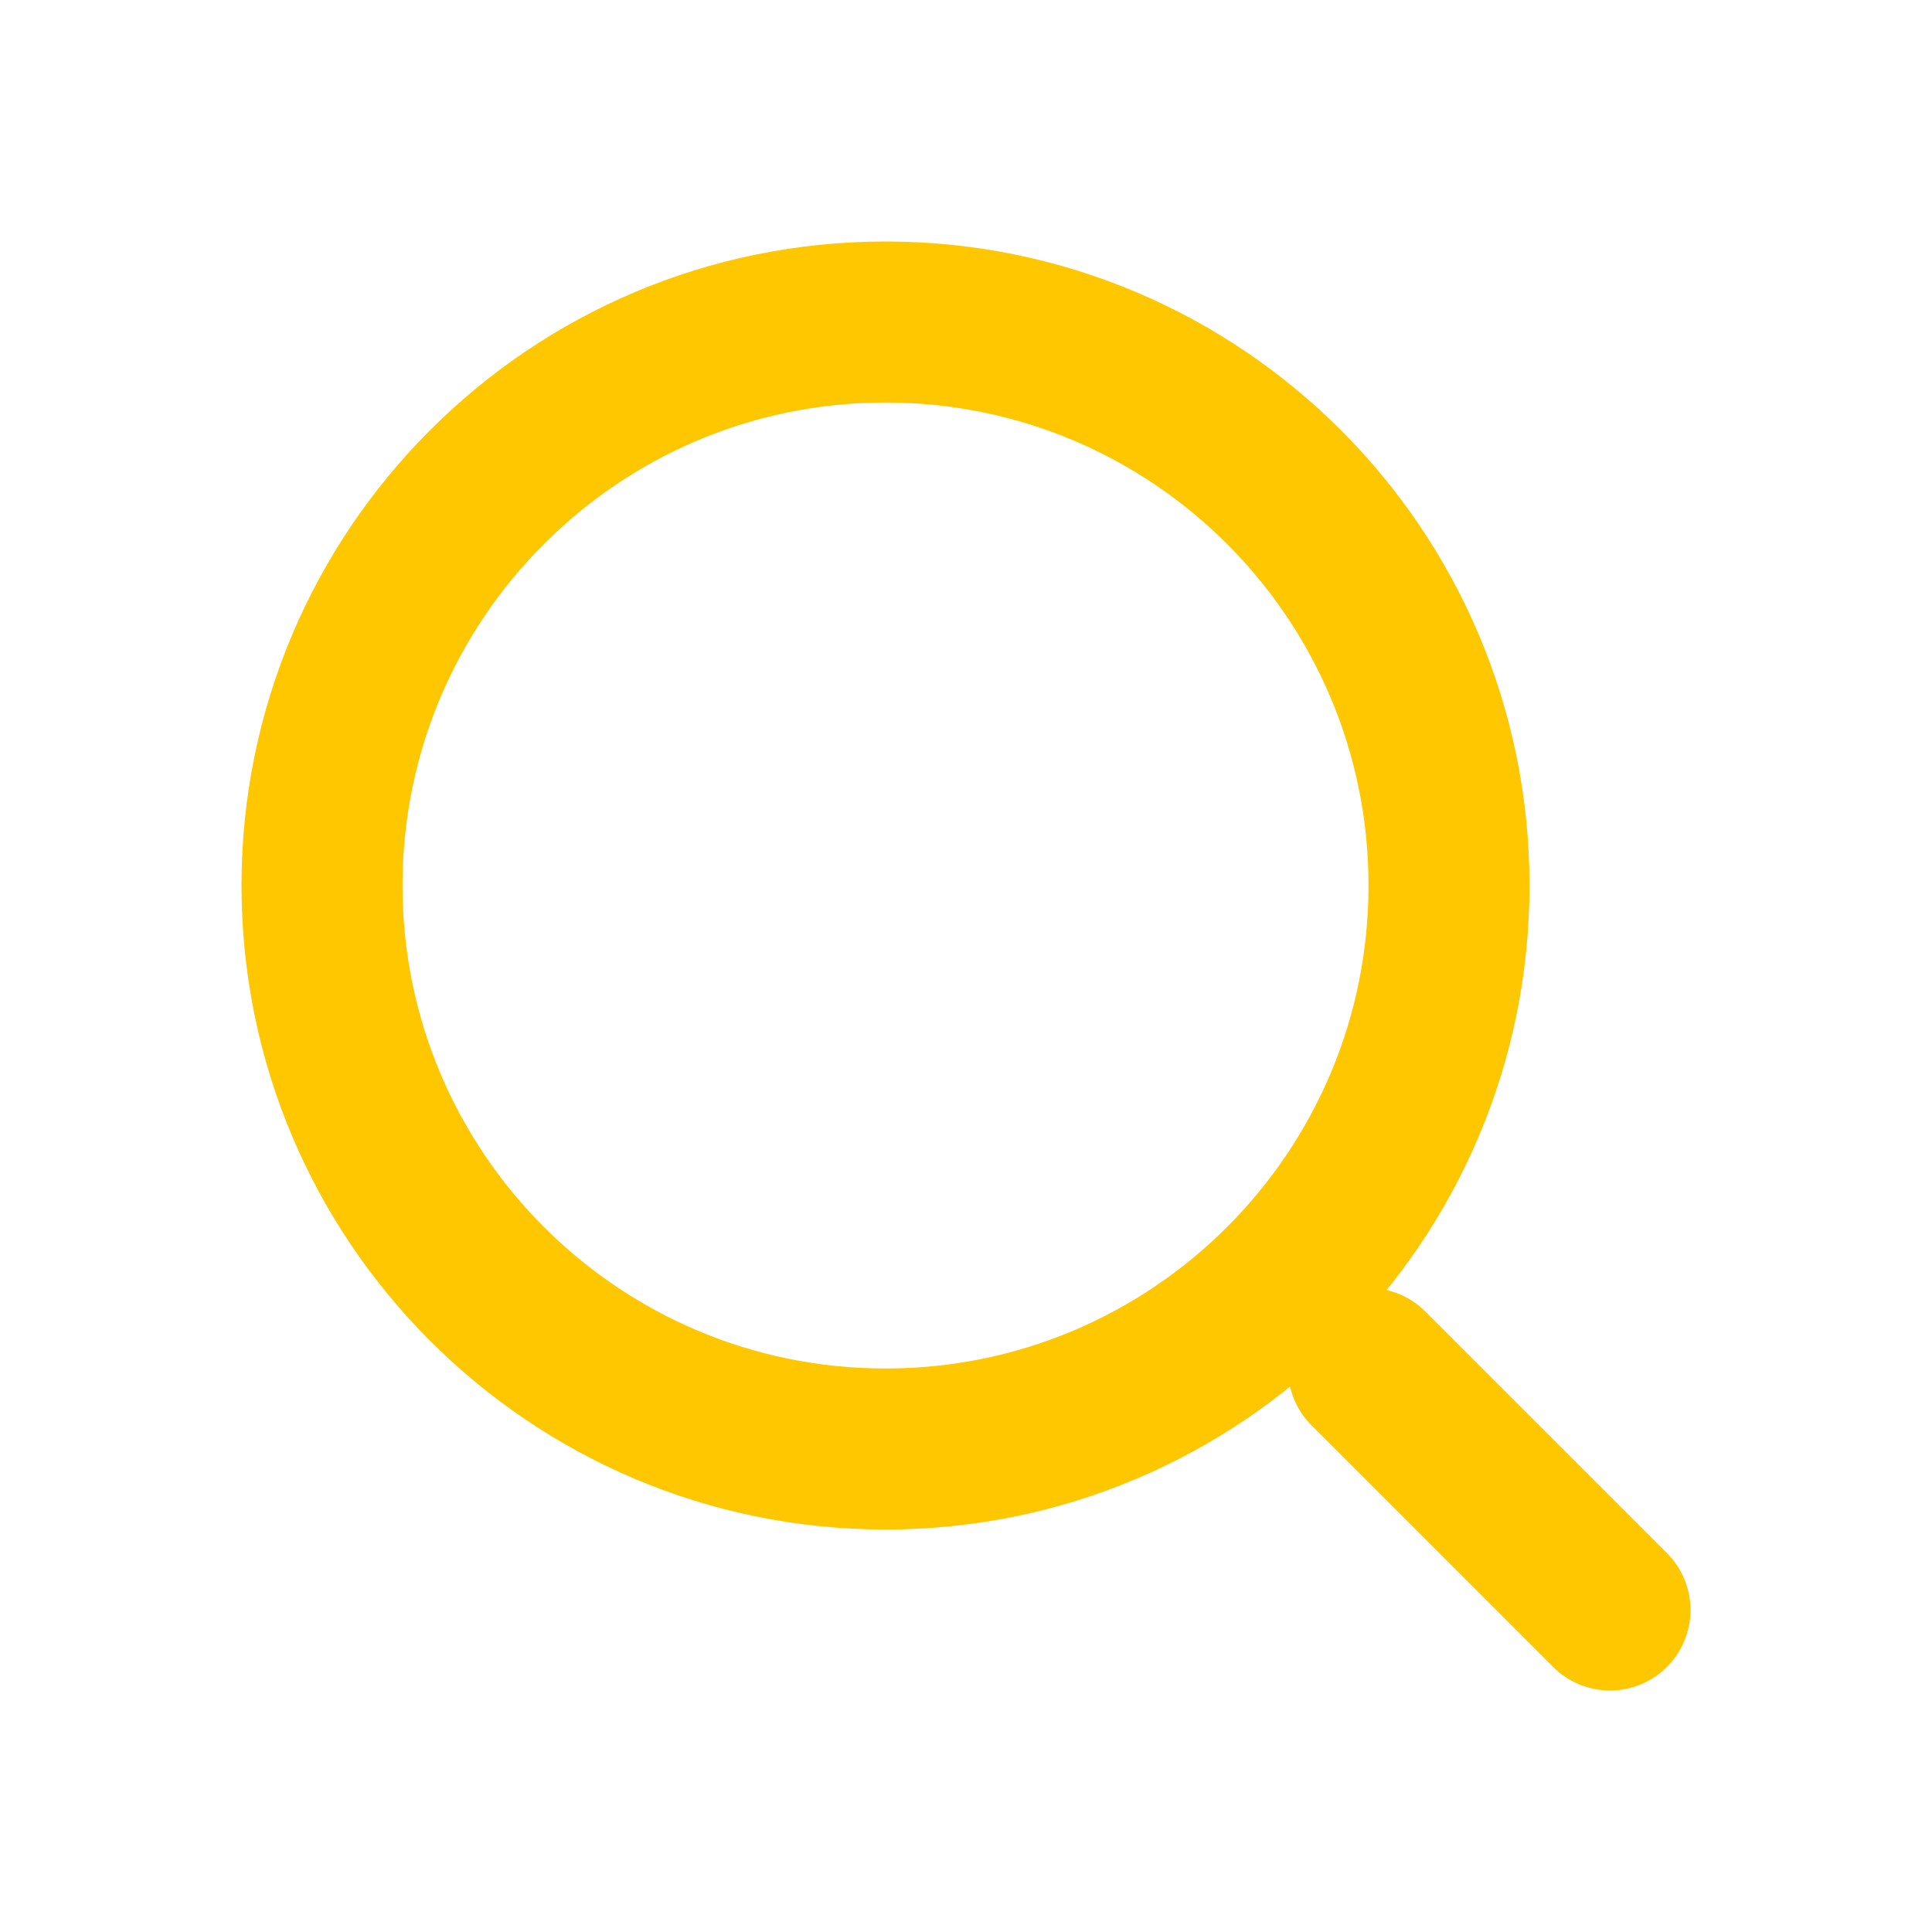
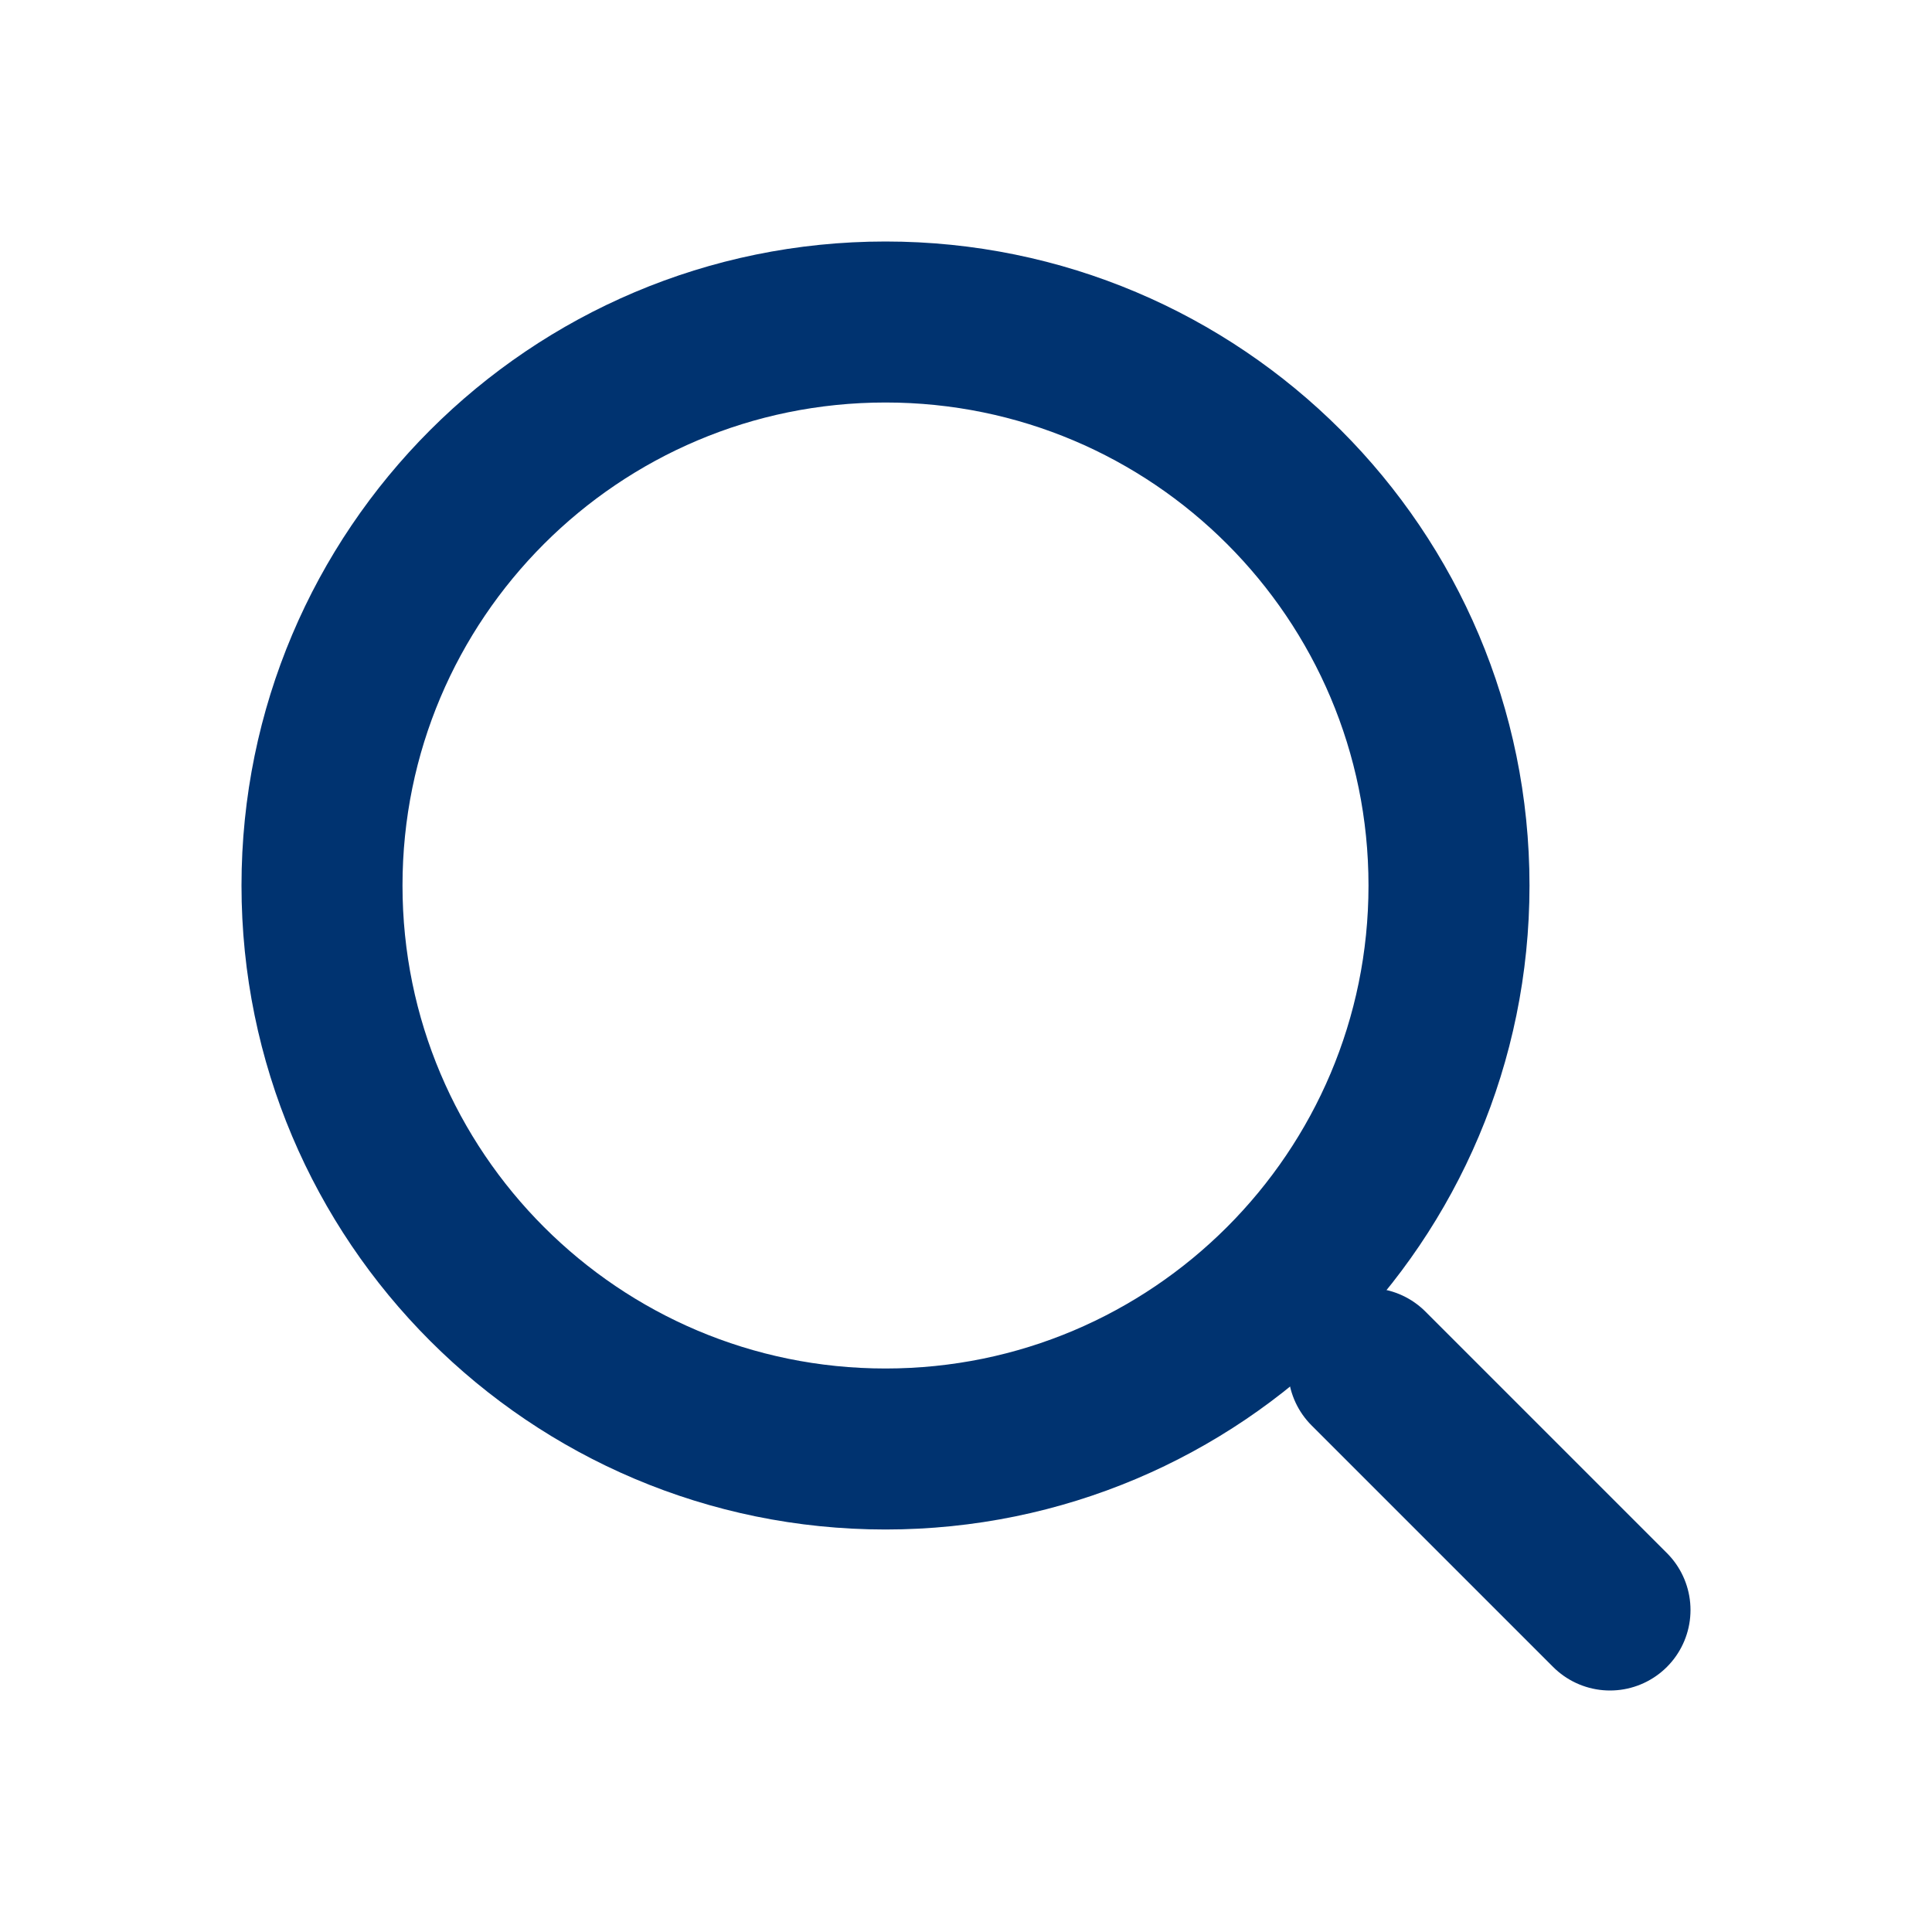
<svg xmlns="http://www.w3.org/2000/svg" width="24" height="24" viewBox="0 0 24 24" fill="none">
-   <circle cx="11" cy="11" r="7" stroke="#FFC700" stroke-width="2" />
-   <path d="M20 20L17 17" stroke="#FFC700" stroke-width="2" stroke-linecap="round" />
+   <circle cx="11" cy="11" r="7" stroke="#003370" stroke-width="2" />
+   <path d="M20 20L17 17" stroke="#003370" stroke-width="2" stroke-linecap="round" />
</svg>
